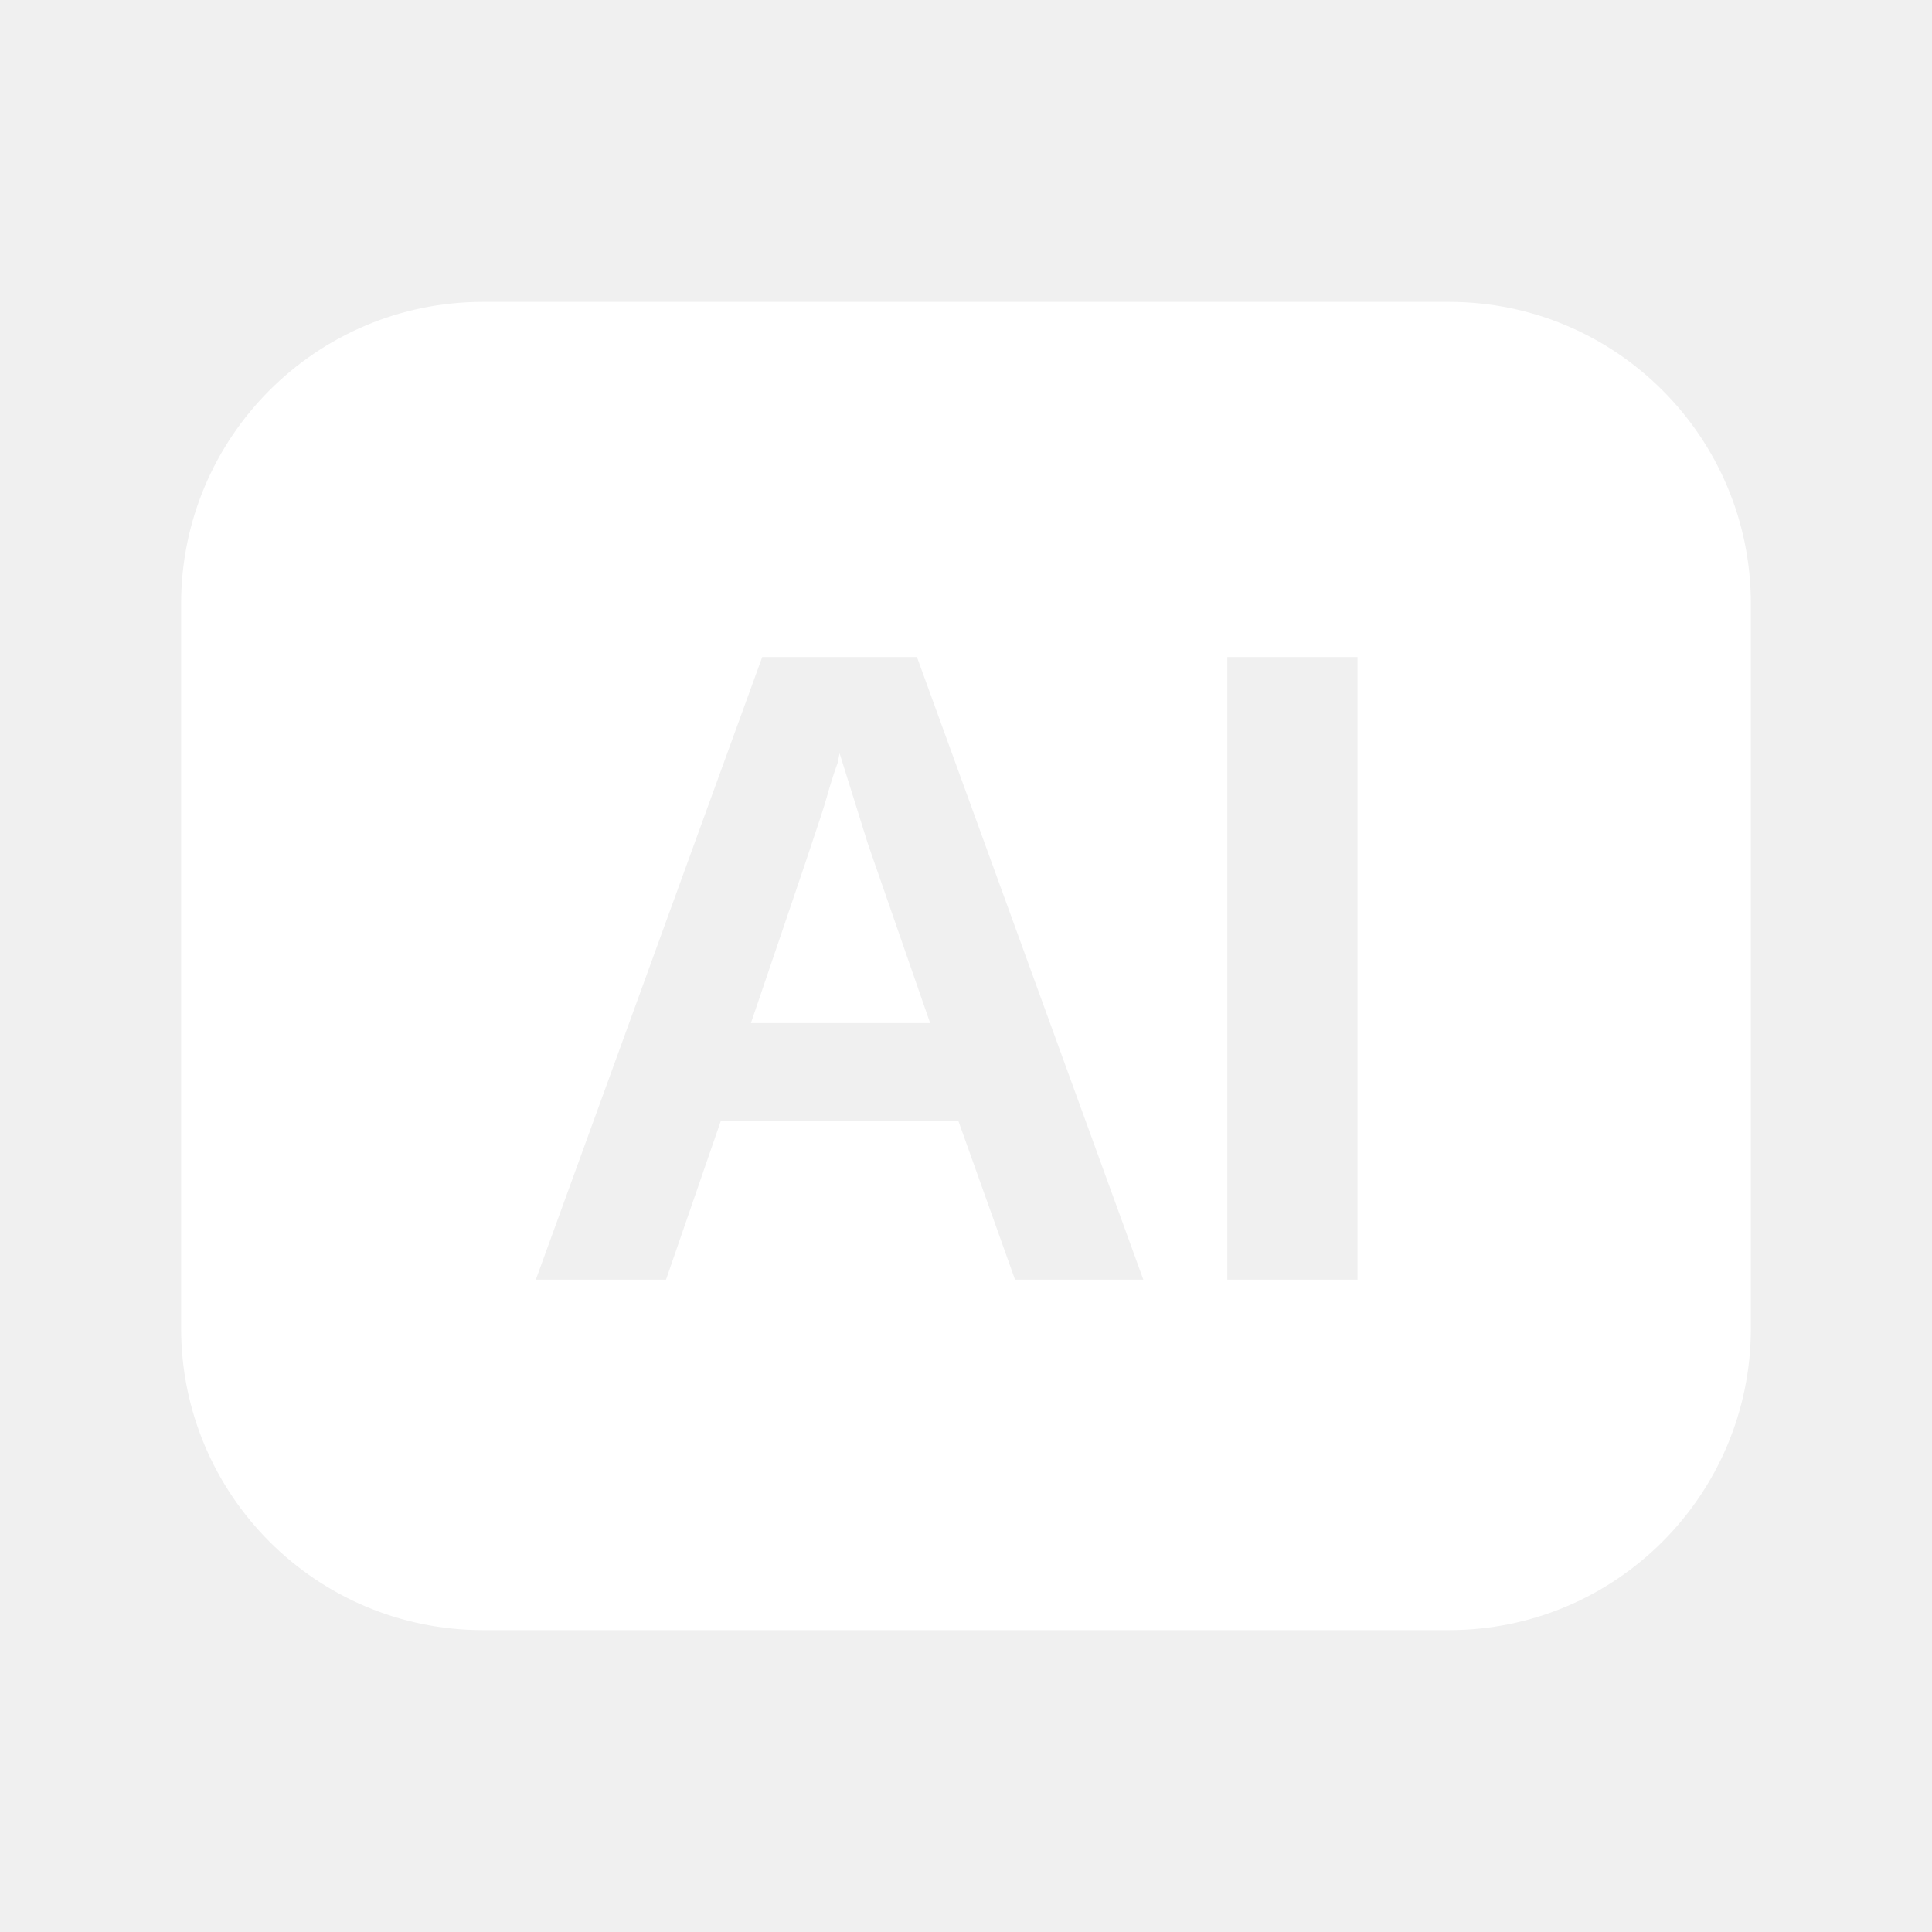
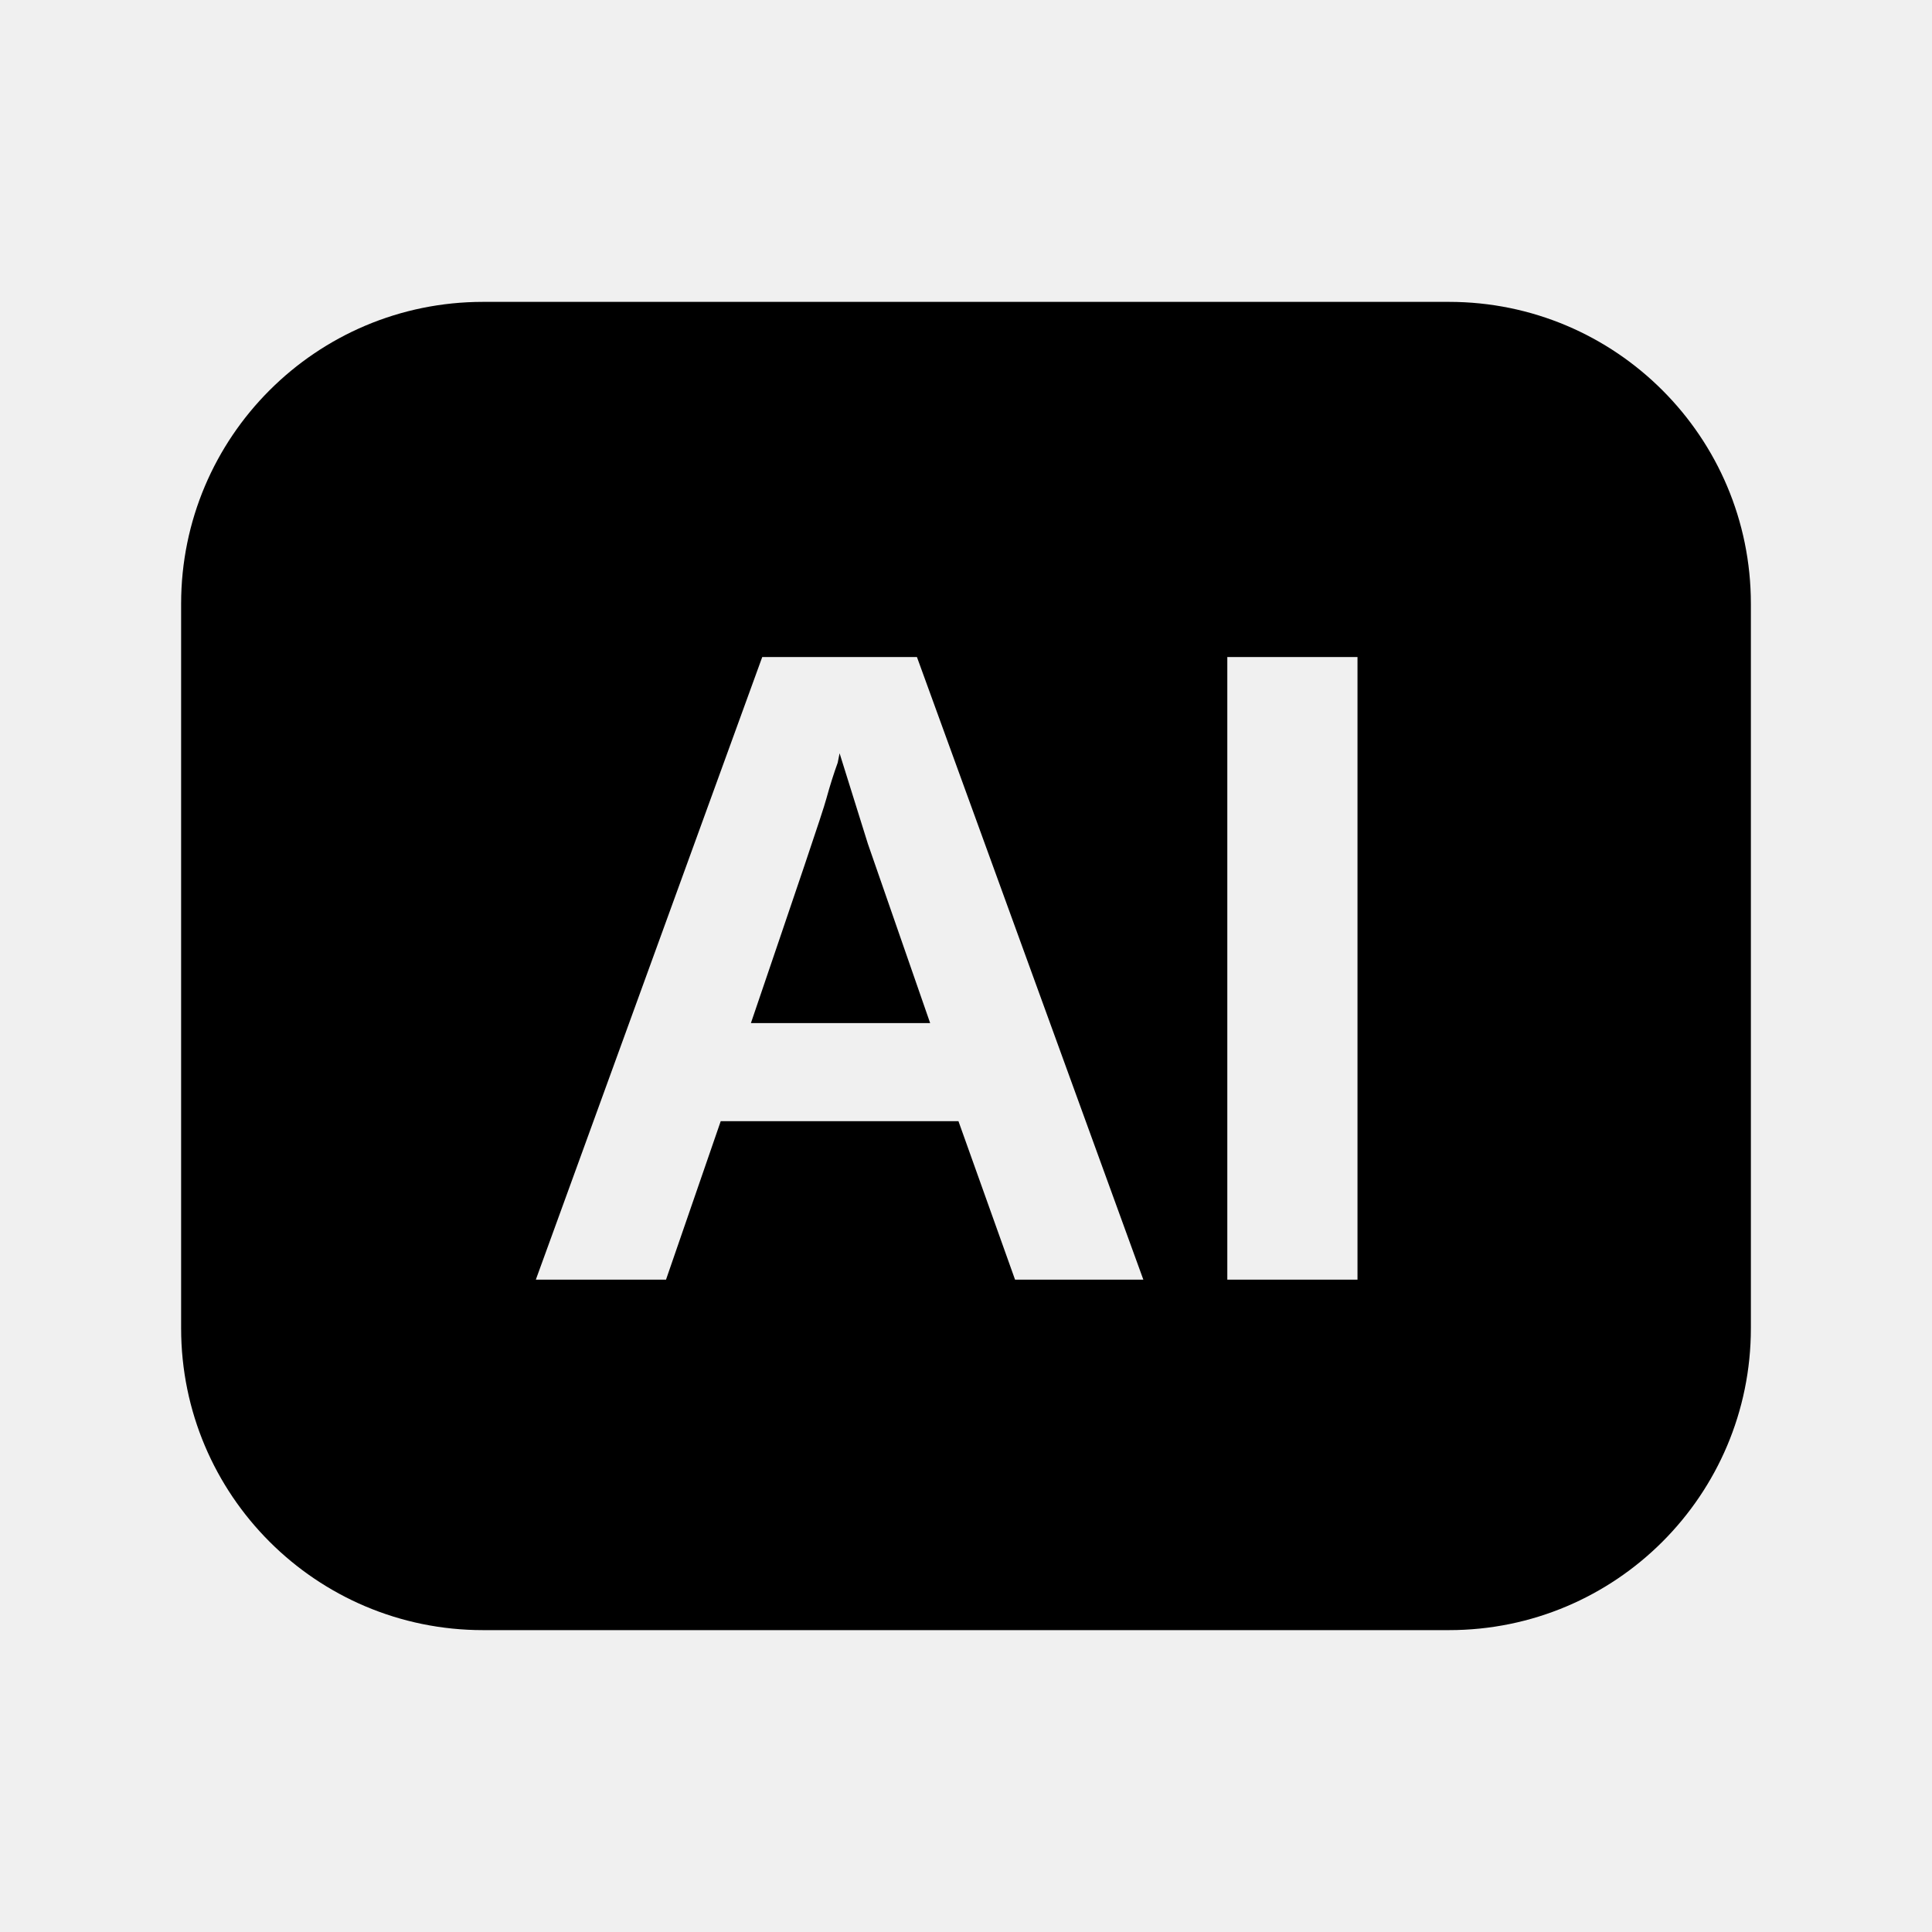
<svg xmlns="http://www.w3.org/2000/svg" viewBox="0 0 16 16">
  <defs>
    <mask id="cut">
      <rect width="16" height="16" fill="#fff" />
      <text x="8" y="10.6" text-anchor="middle" font-family="Arial, Helvetica, sans-serif" font-size="7.5" font-weight="700" fill="#000">AI</text>
    </mask>
  </defs>
-   <rect x="1.5" y="2.5" width="13" height="11" rx="2.5" fill="#fff" mask="url(#cut)" />
+   <rect x="1.5" y="2.5" width="13" height="11" rx="2.5" fill="currentColor" mask="url(#cut)" />
</svg>
